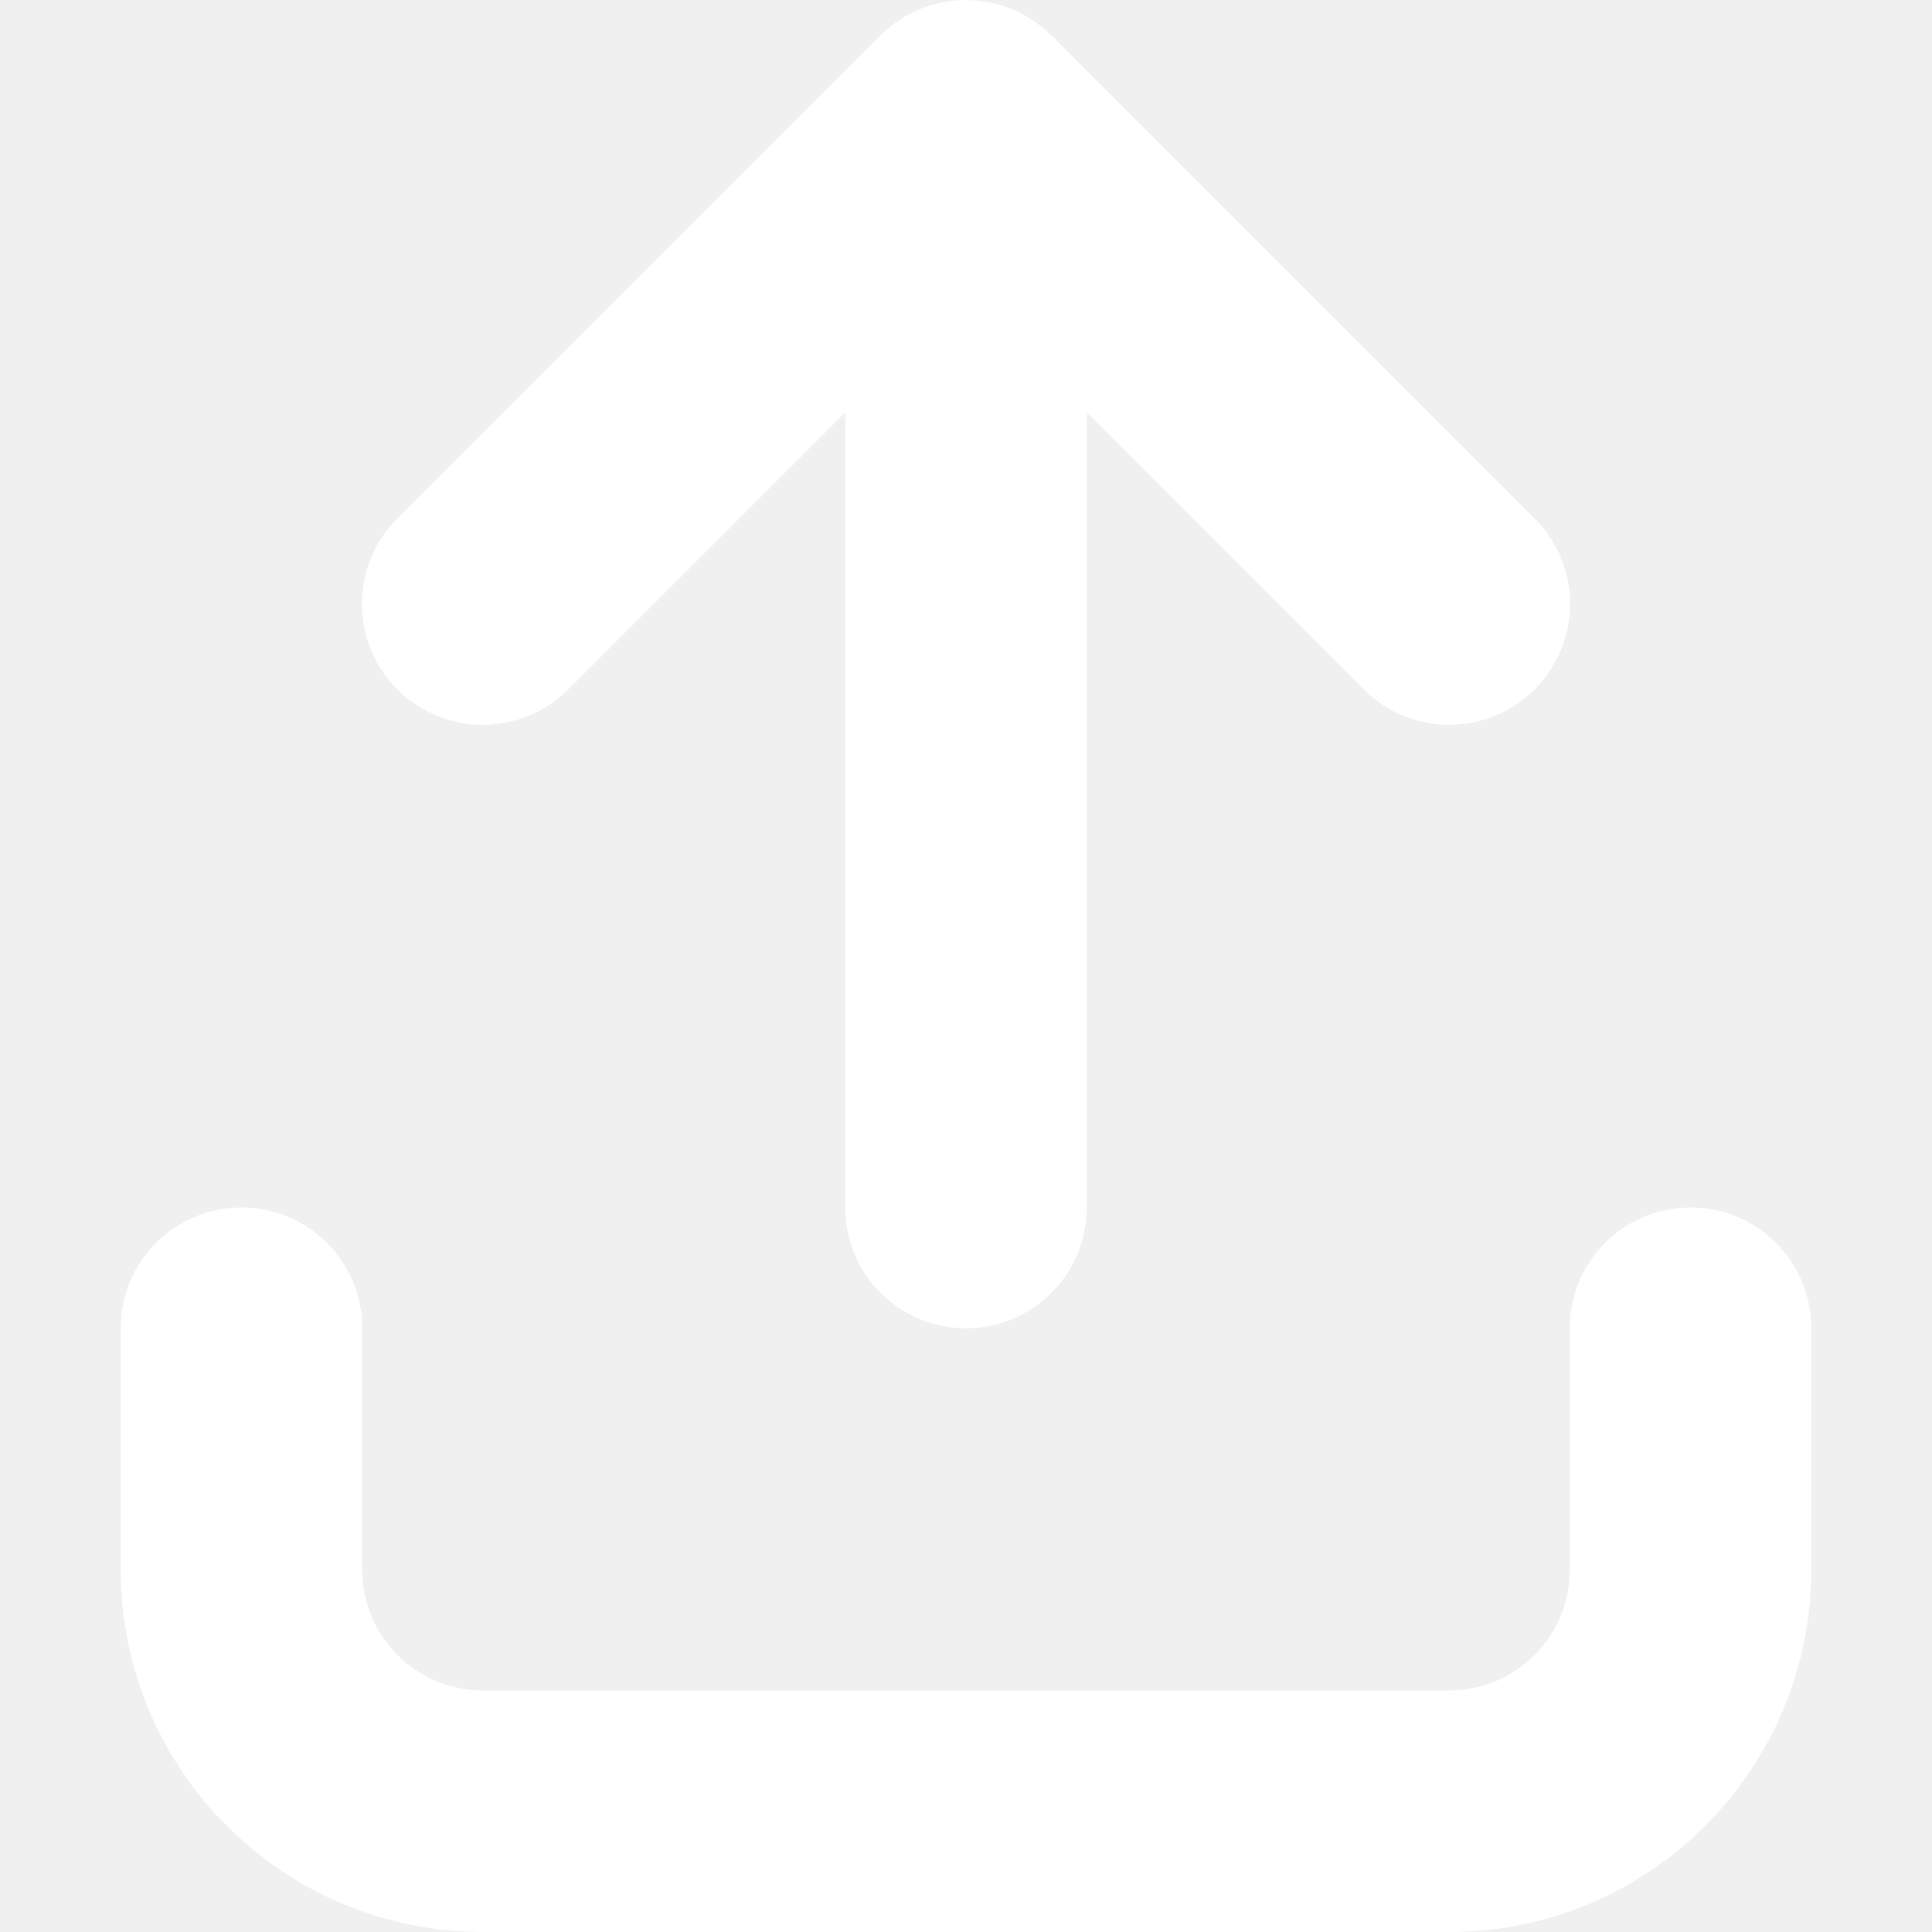
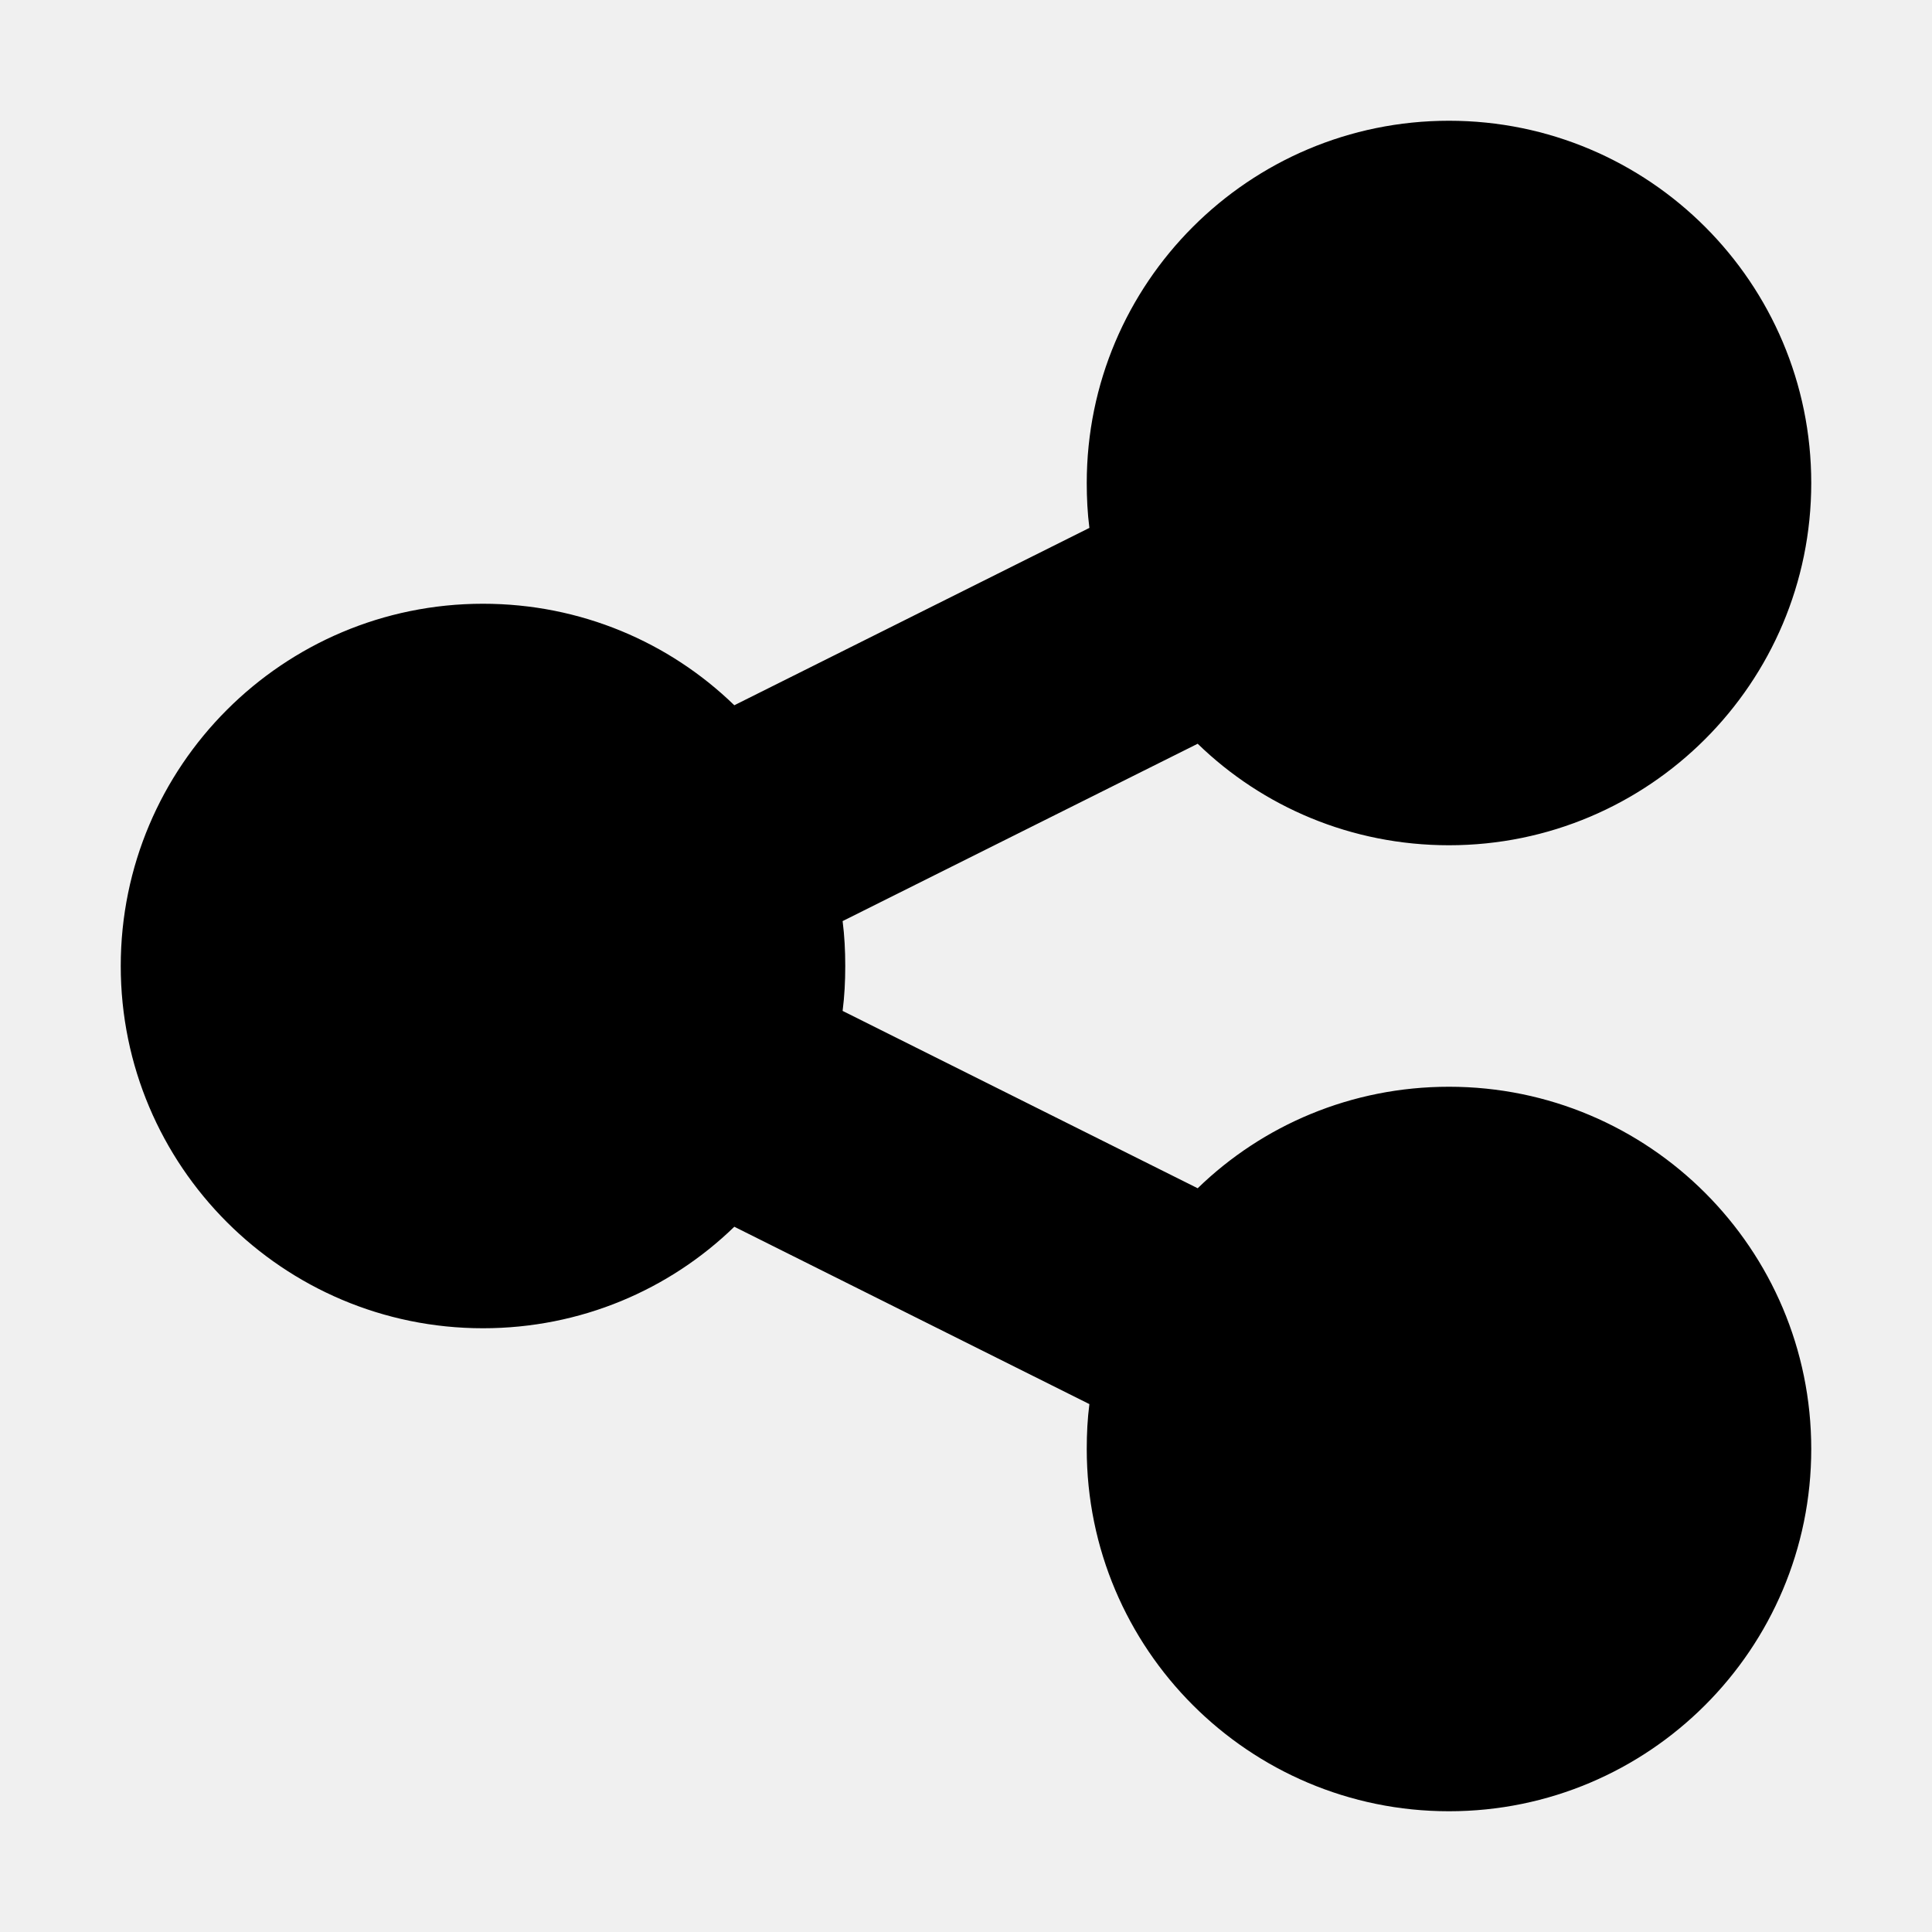
- <svg xmlns="http://www.w3.org/2000/svg" width="16" height="16" viewBox="0 0 448 512" fill="white">
-   <path d="M246.6 9.4c-12.5-12.5-32.8-12.5-45.3 0l-128 128c-12.5 12.5-12.5 32.8 0 45.3s32.8 12.5 45.3 0L192 109.3V320c0 17.7 14.3 32 32 32s32-14.3 32-32V109.3l73.4 73.4c12.5 12.5 32.8 12.5 45.3 0s12.5-32.8 0-45.3l-128-128zM64 352c0-17.7-14.3-32-32-32s-32 14.3-32 32v64c0 53 43 96 96 96H352c53 0 96-43 96-96V352c0-17.7-14.3-32-32-32s-32 14.3-32 32v64c0 17.7-14.3 32-32 32H96c-17.7 0-32-14.3-32-32V352z" />
+ <svg xmlns="http://www.w3.org/2000/svg" width="16" height="16" fill="black" viewBox="0 0 448 512">
+   <path d="M352 224c53 0 96-43 96-96s-43-96-96-96s-96 43-96 96c0 4 .2 8 .7 11.9l-94.1 47C145.4 170.2 121.9 160 96 160c-53 0-96 43-96 96s43 96 96 96c25.9 0 49.4-10.2 66.6-26.9l94.1 47c-.5 3.9-.7 7.8-.7 11.9c0 53 43 96 96 96s96-43 96-96s-43-96-96-96c-25.9 0-49.4 10.2-66.6 26.9l-94.1-47c.5-3.9 .7-7.8 .7-11.9s-.2-8-.7-11.9l94.1-47C302.6 213.8 326.1 224 352 224z" />
</svg>
